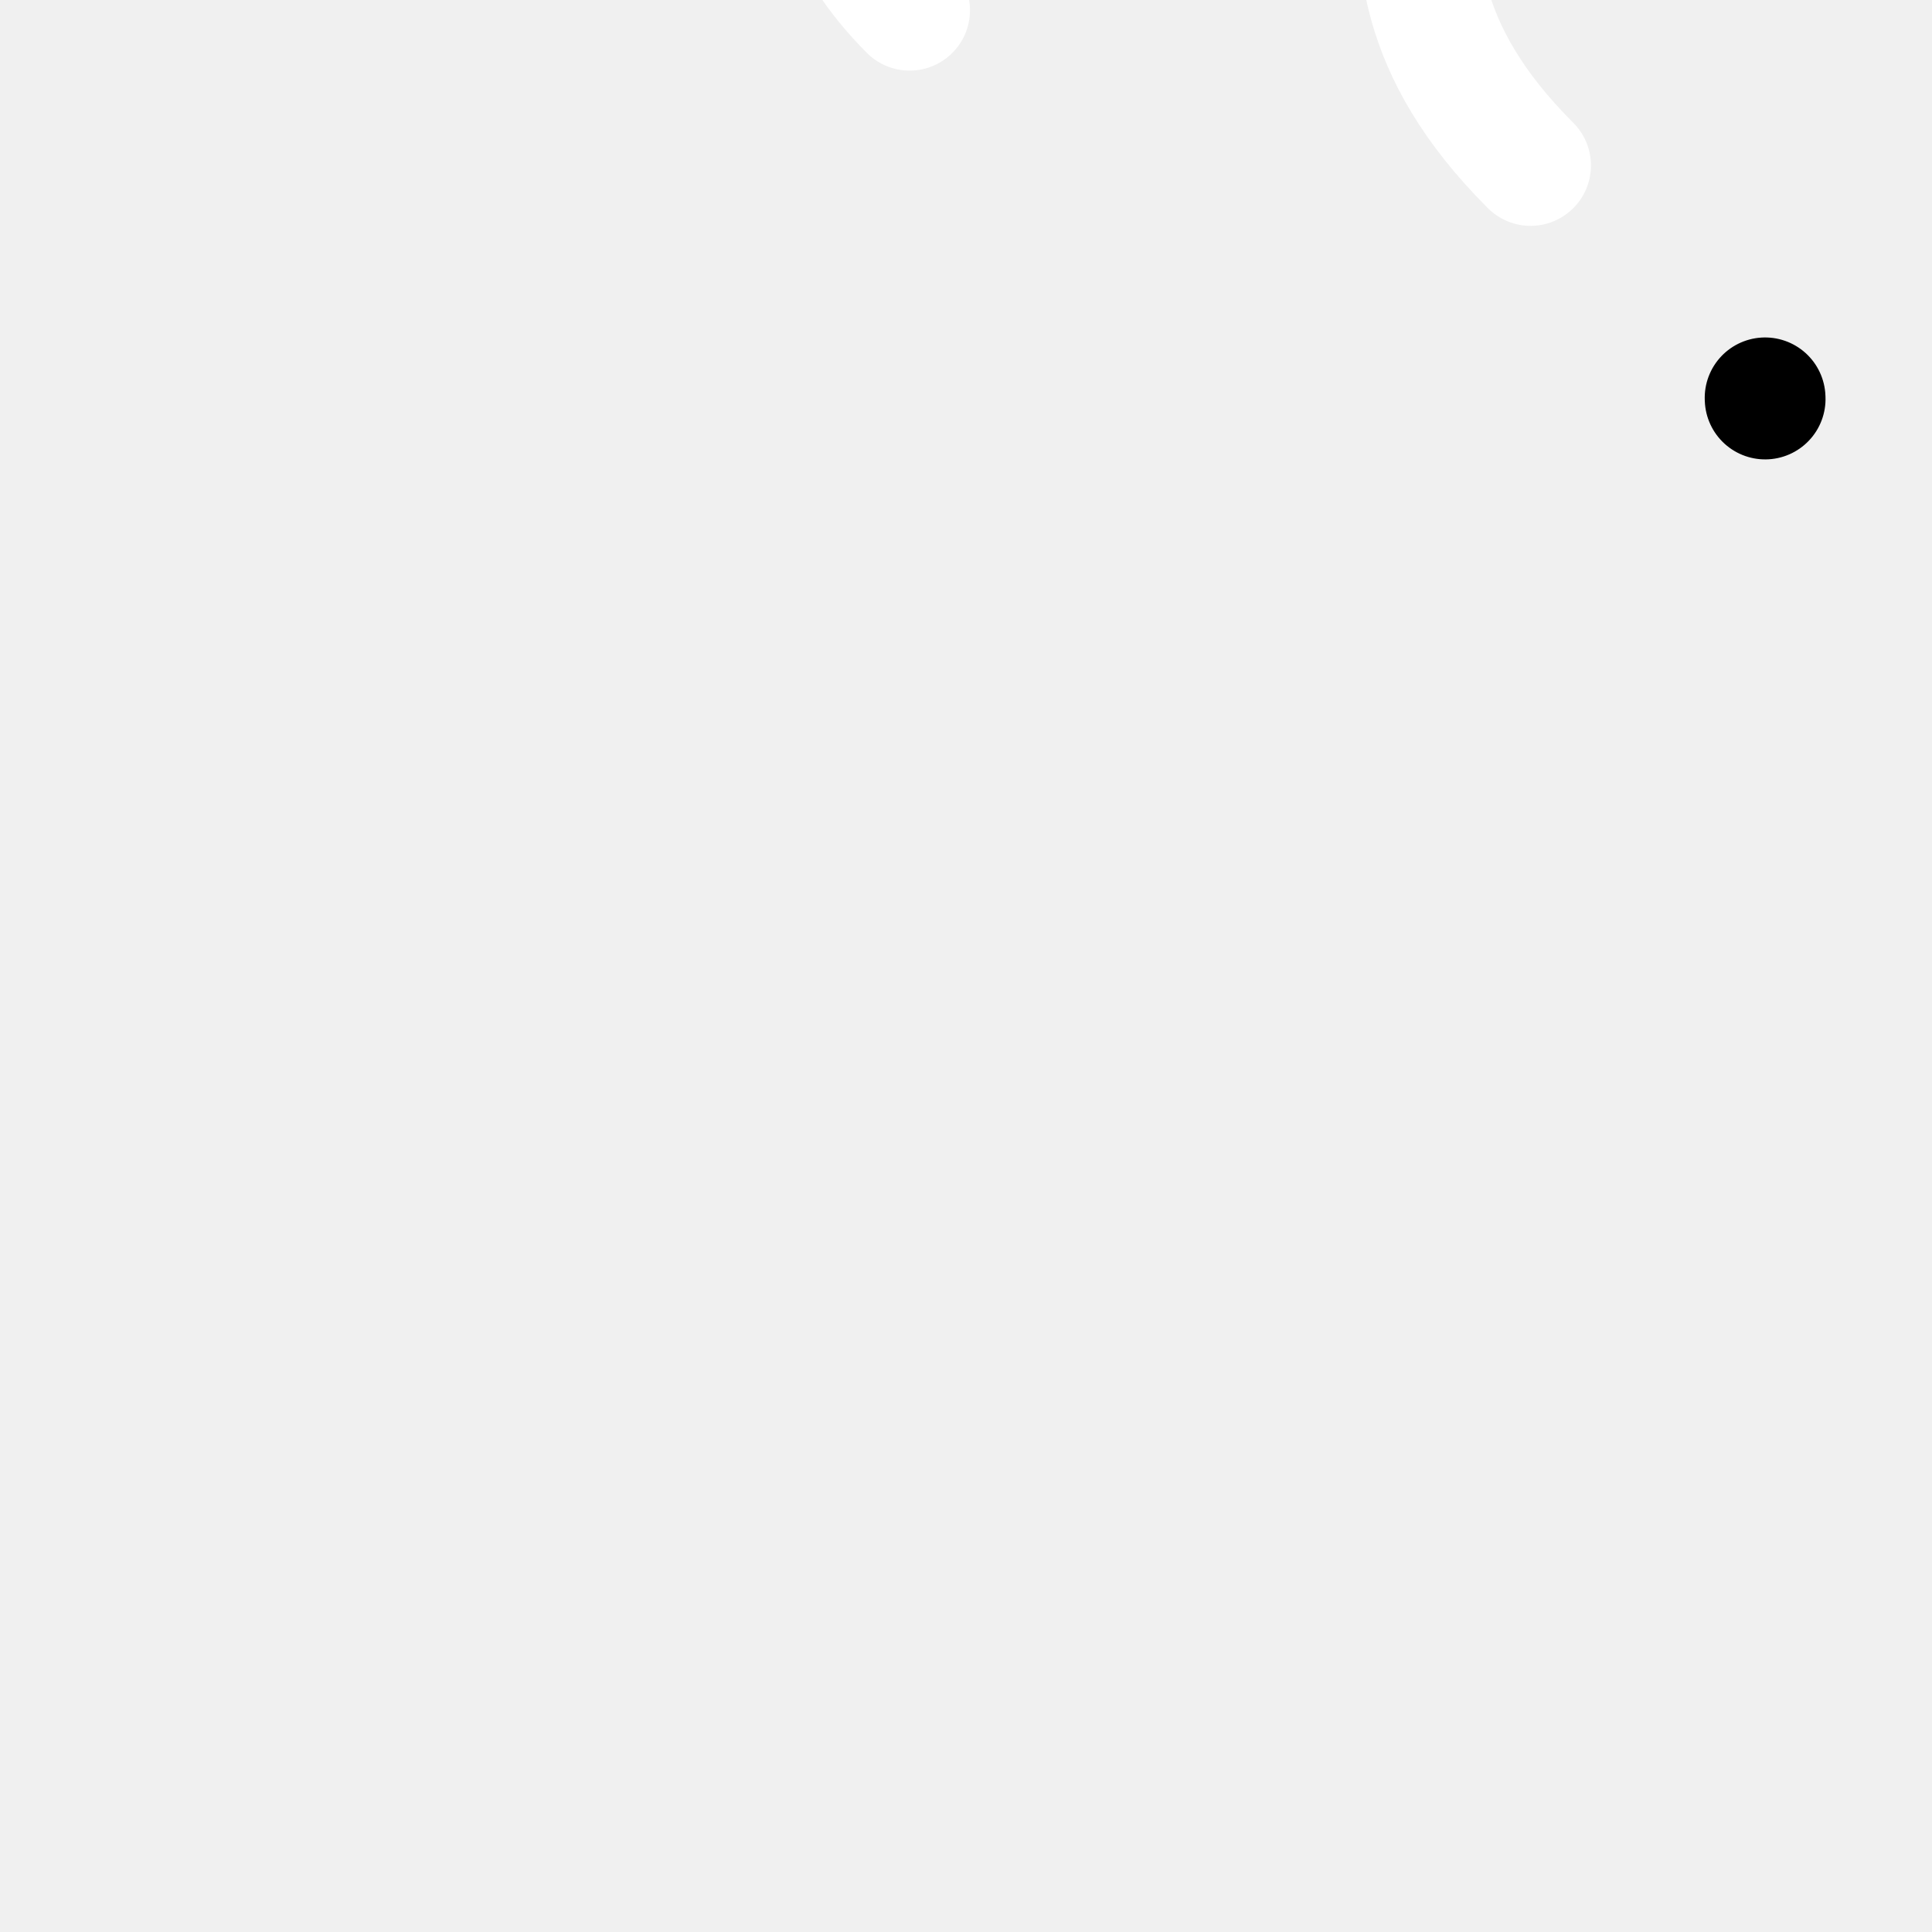
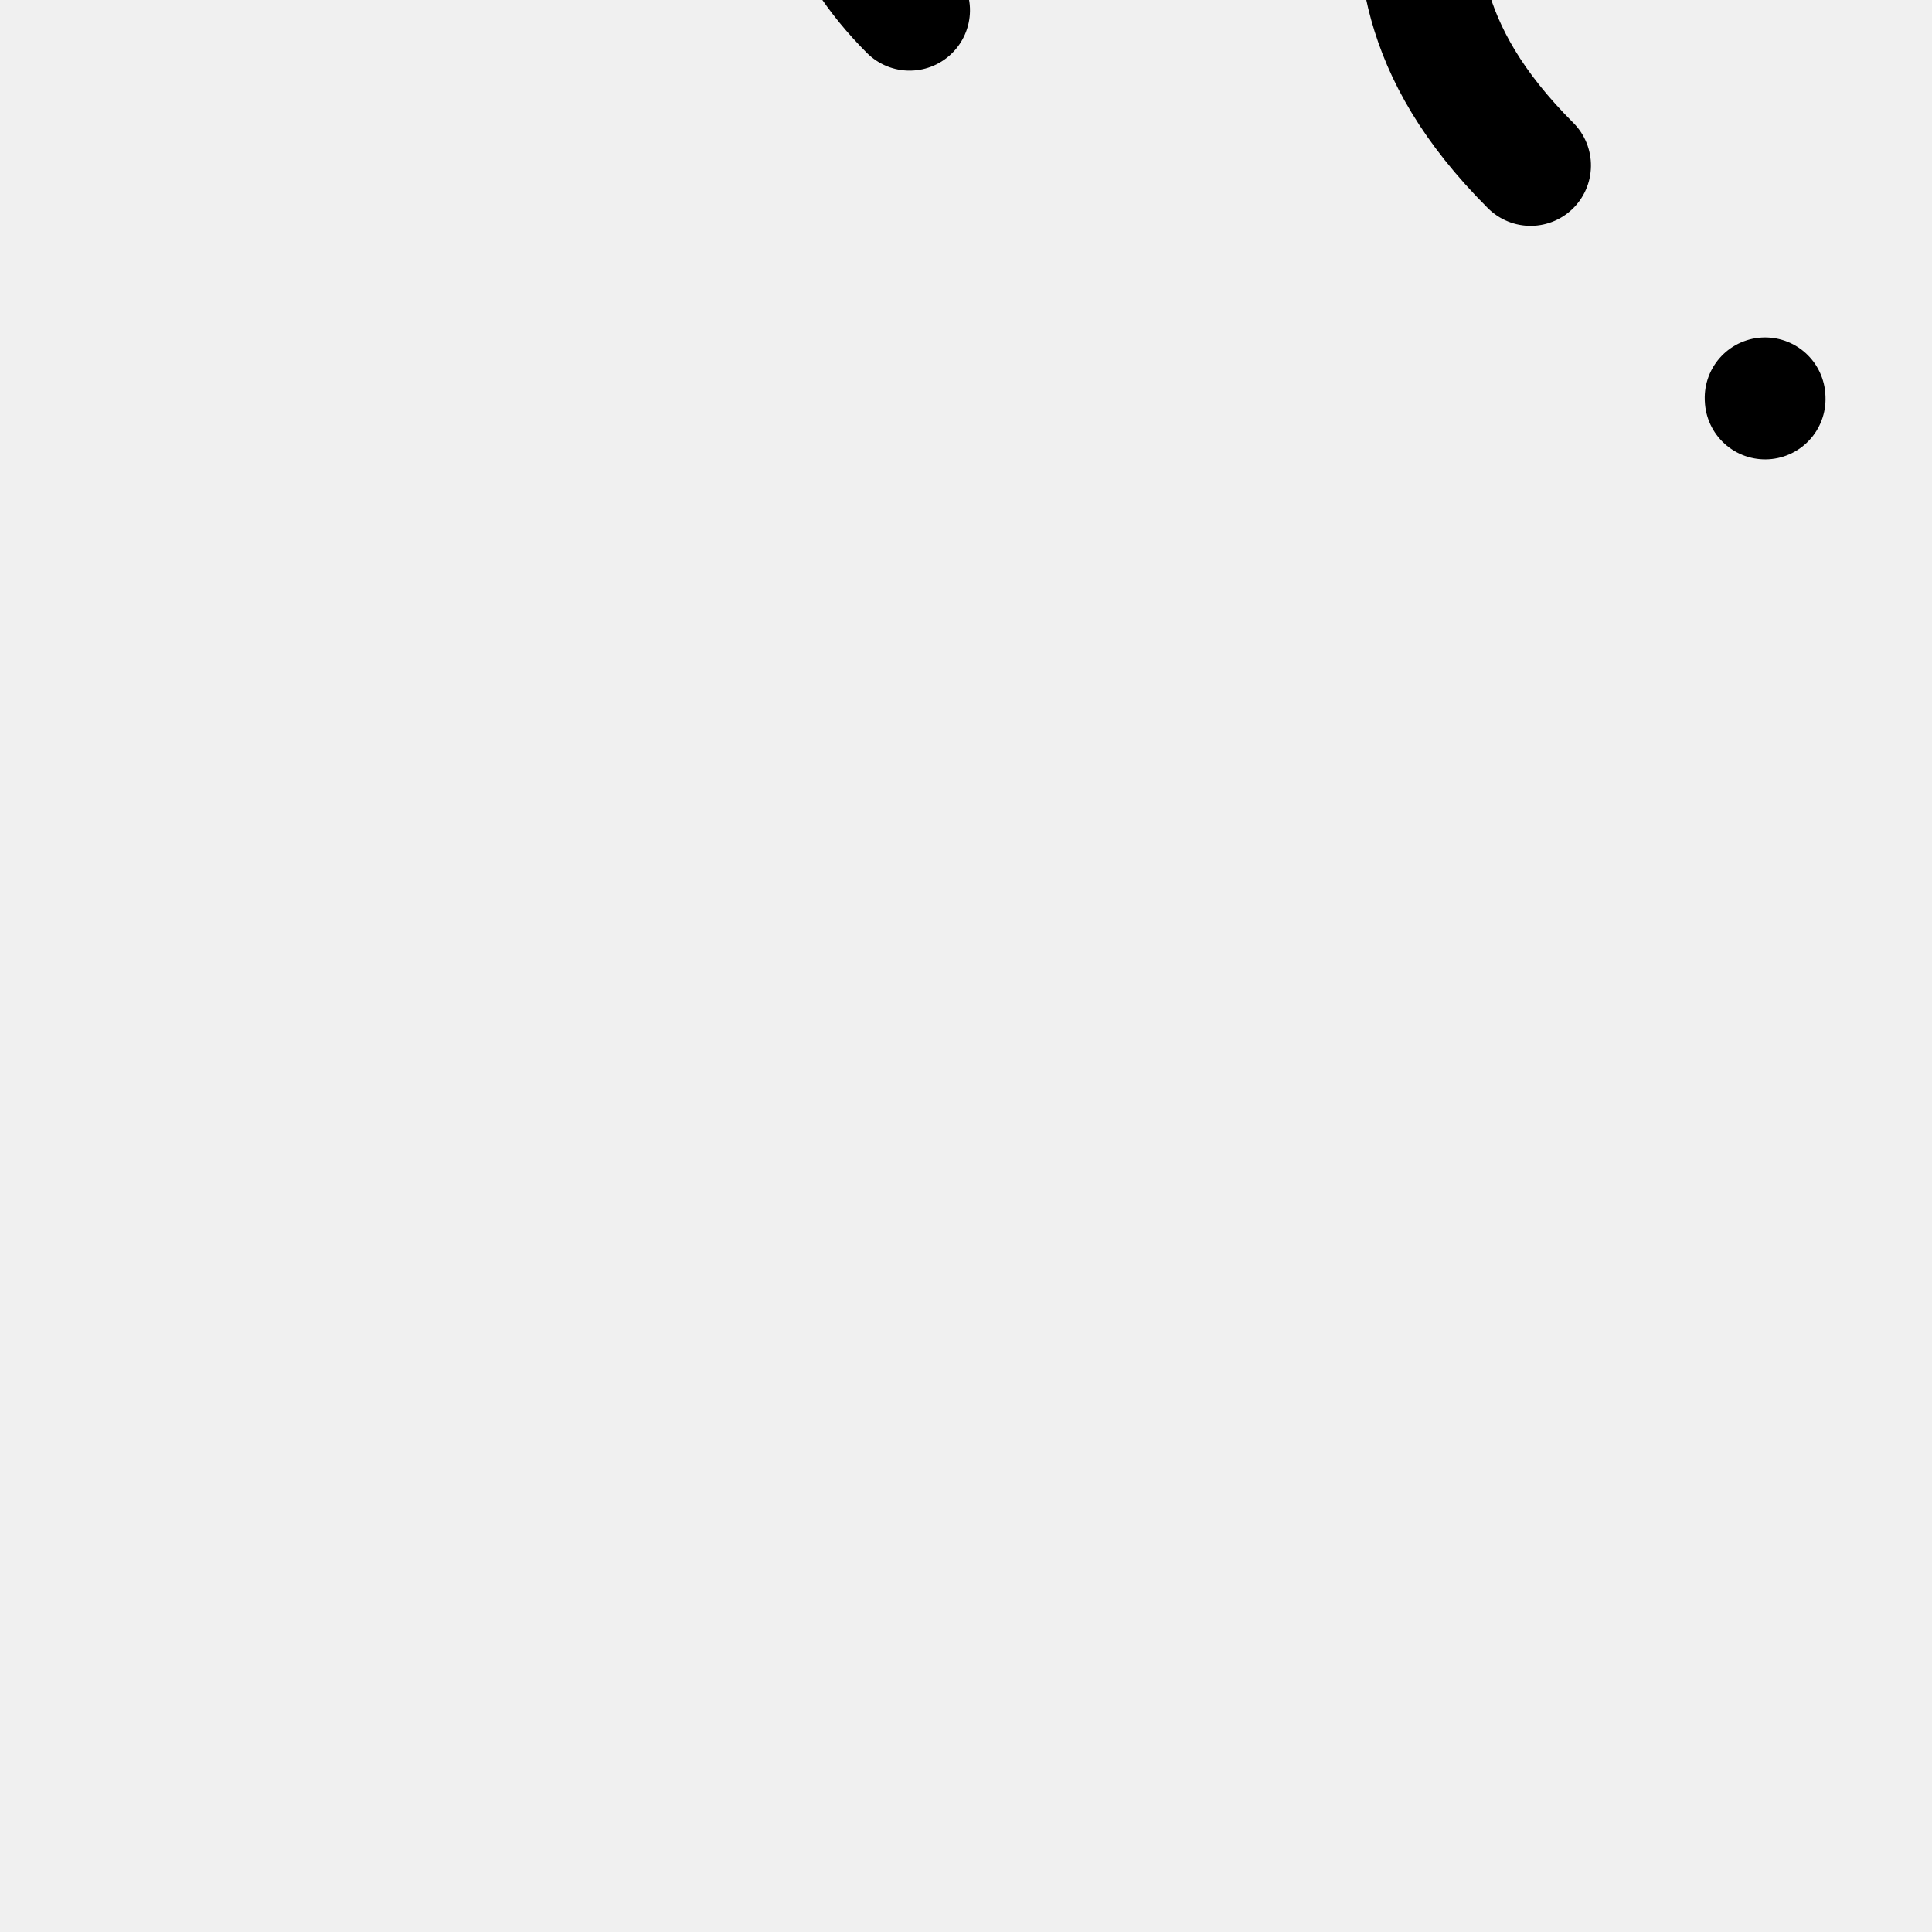
<svg xmlns="http://www.w3.org/2000/svg" fill="none" height="24" stroke-width="1.5" viewBox="0 0 24 24" width="24" style="transform: rotate(-45deg);">
-   <path d="M7.9 8.08C7.9 3.307 15.4 3.307 15.4 8.08C15.4 11.489 11.991 10.807 11.991 14.898" stroke="white" stroke-linecap="round" stroke-linejoin="round" />
+   <path d="M7.9 8.08C7.9 3.307 15.4 3.307 15.4 8.08C15.4 11.489 11.991 10.807 11.991 14.898" stroke="black" stroke-linecap="round" stroke-linejoin="round" />
  <path d="M12 19.01L12.01 18.999" stroke="black" stroke-linecap="round" stroke-linejoin="round" />
</svg>
